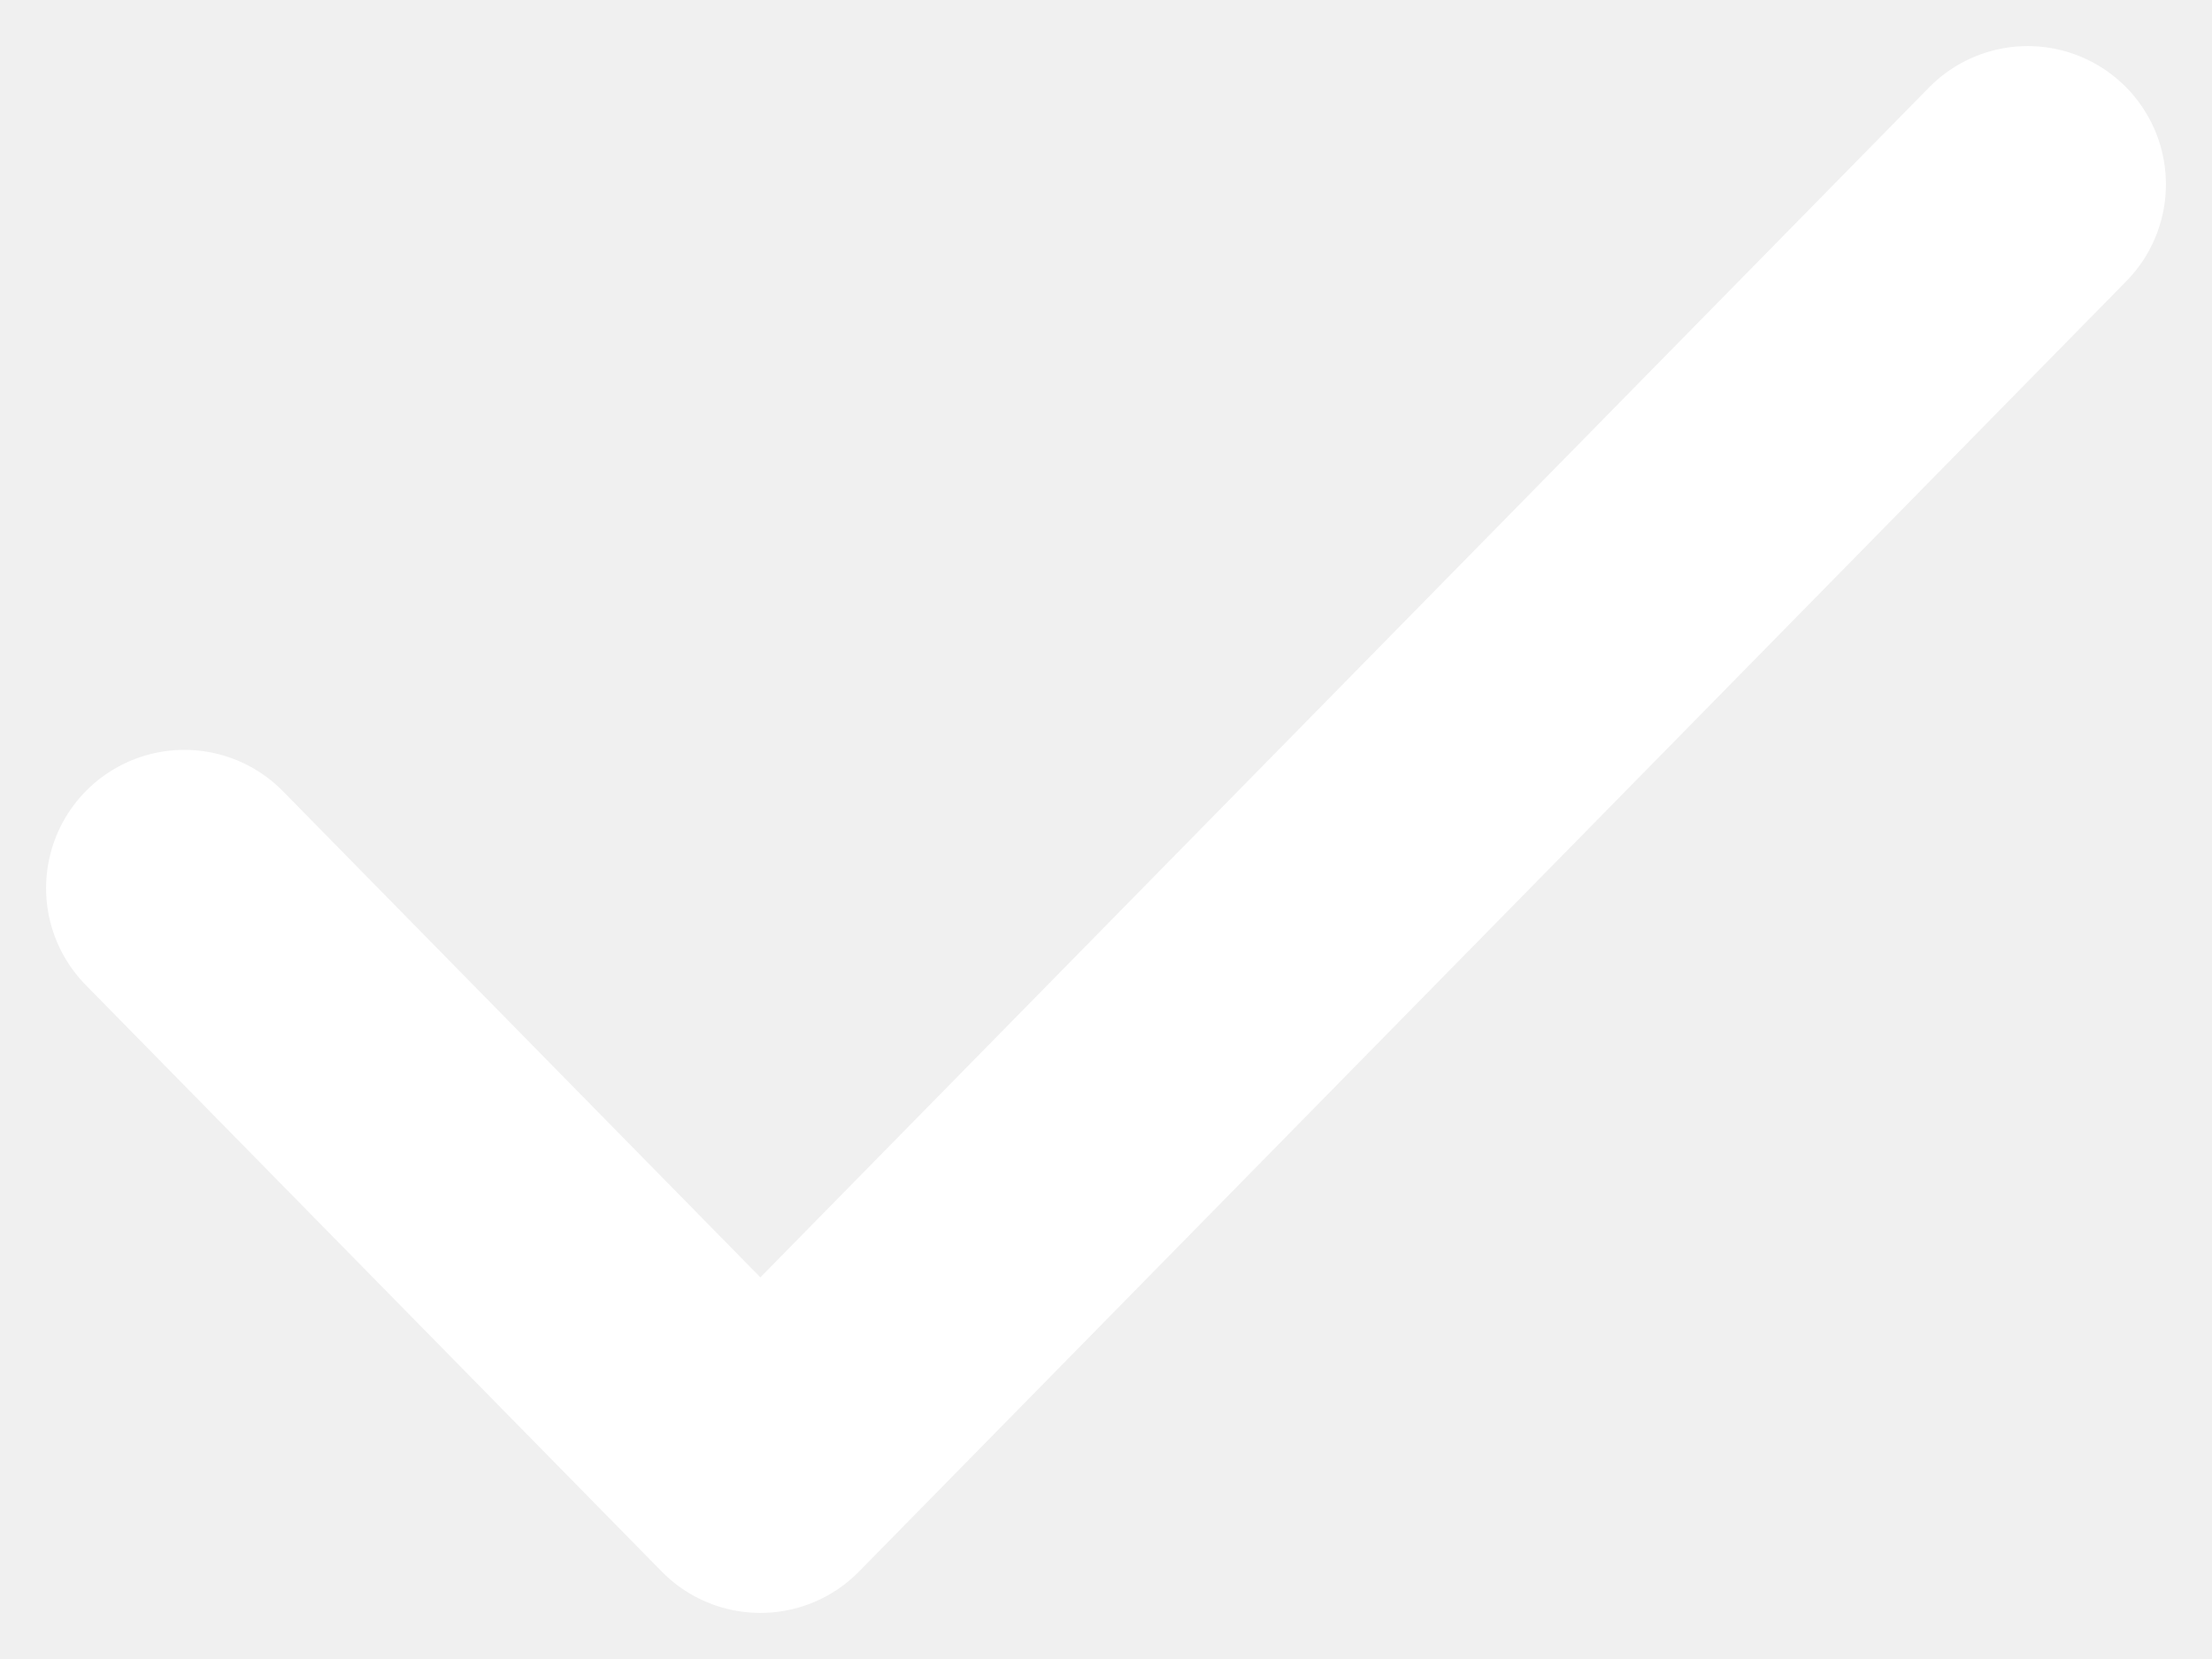
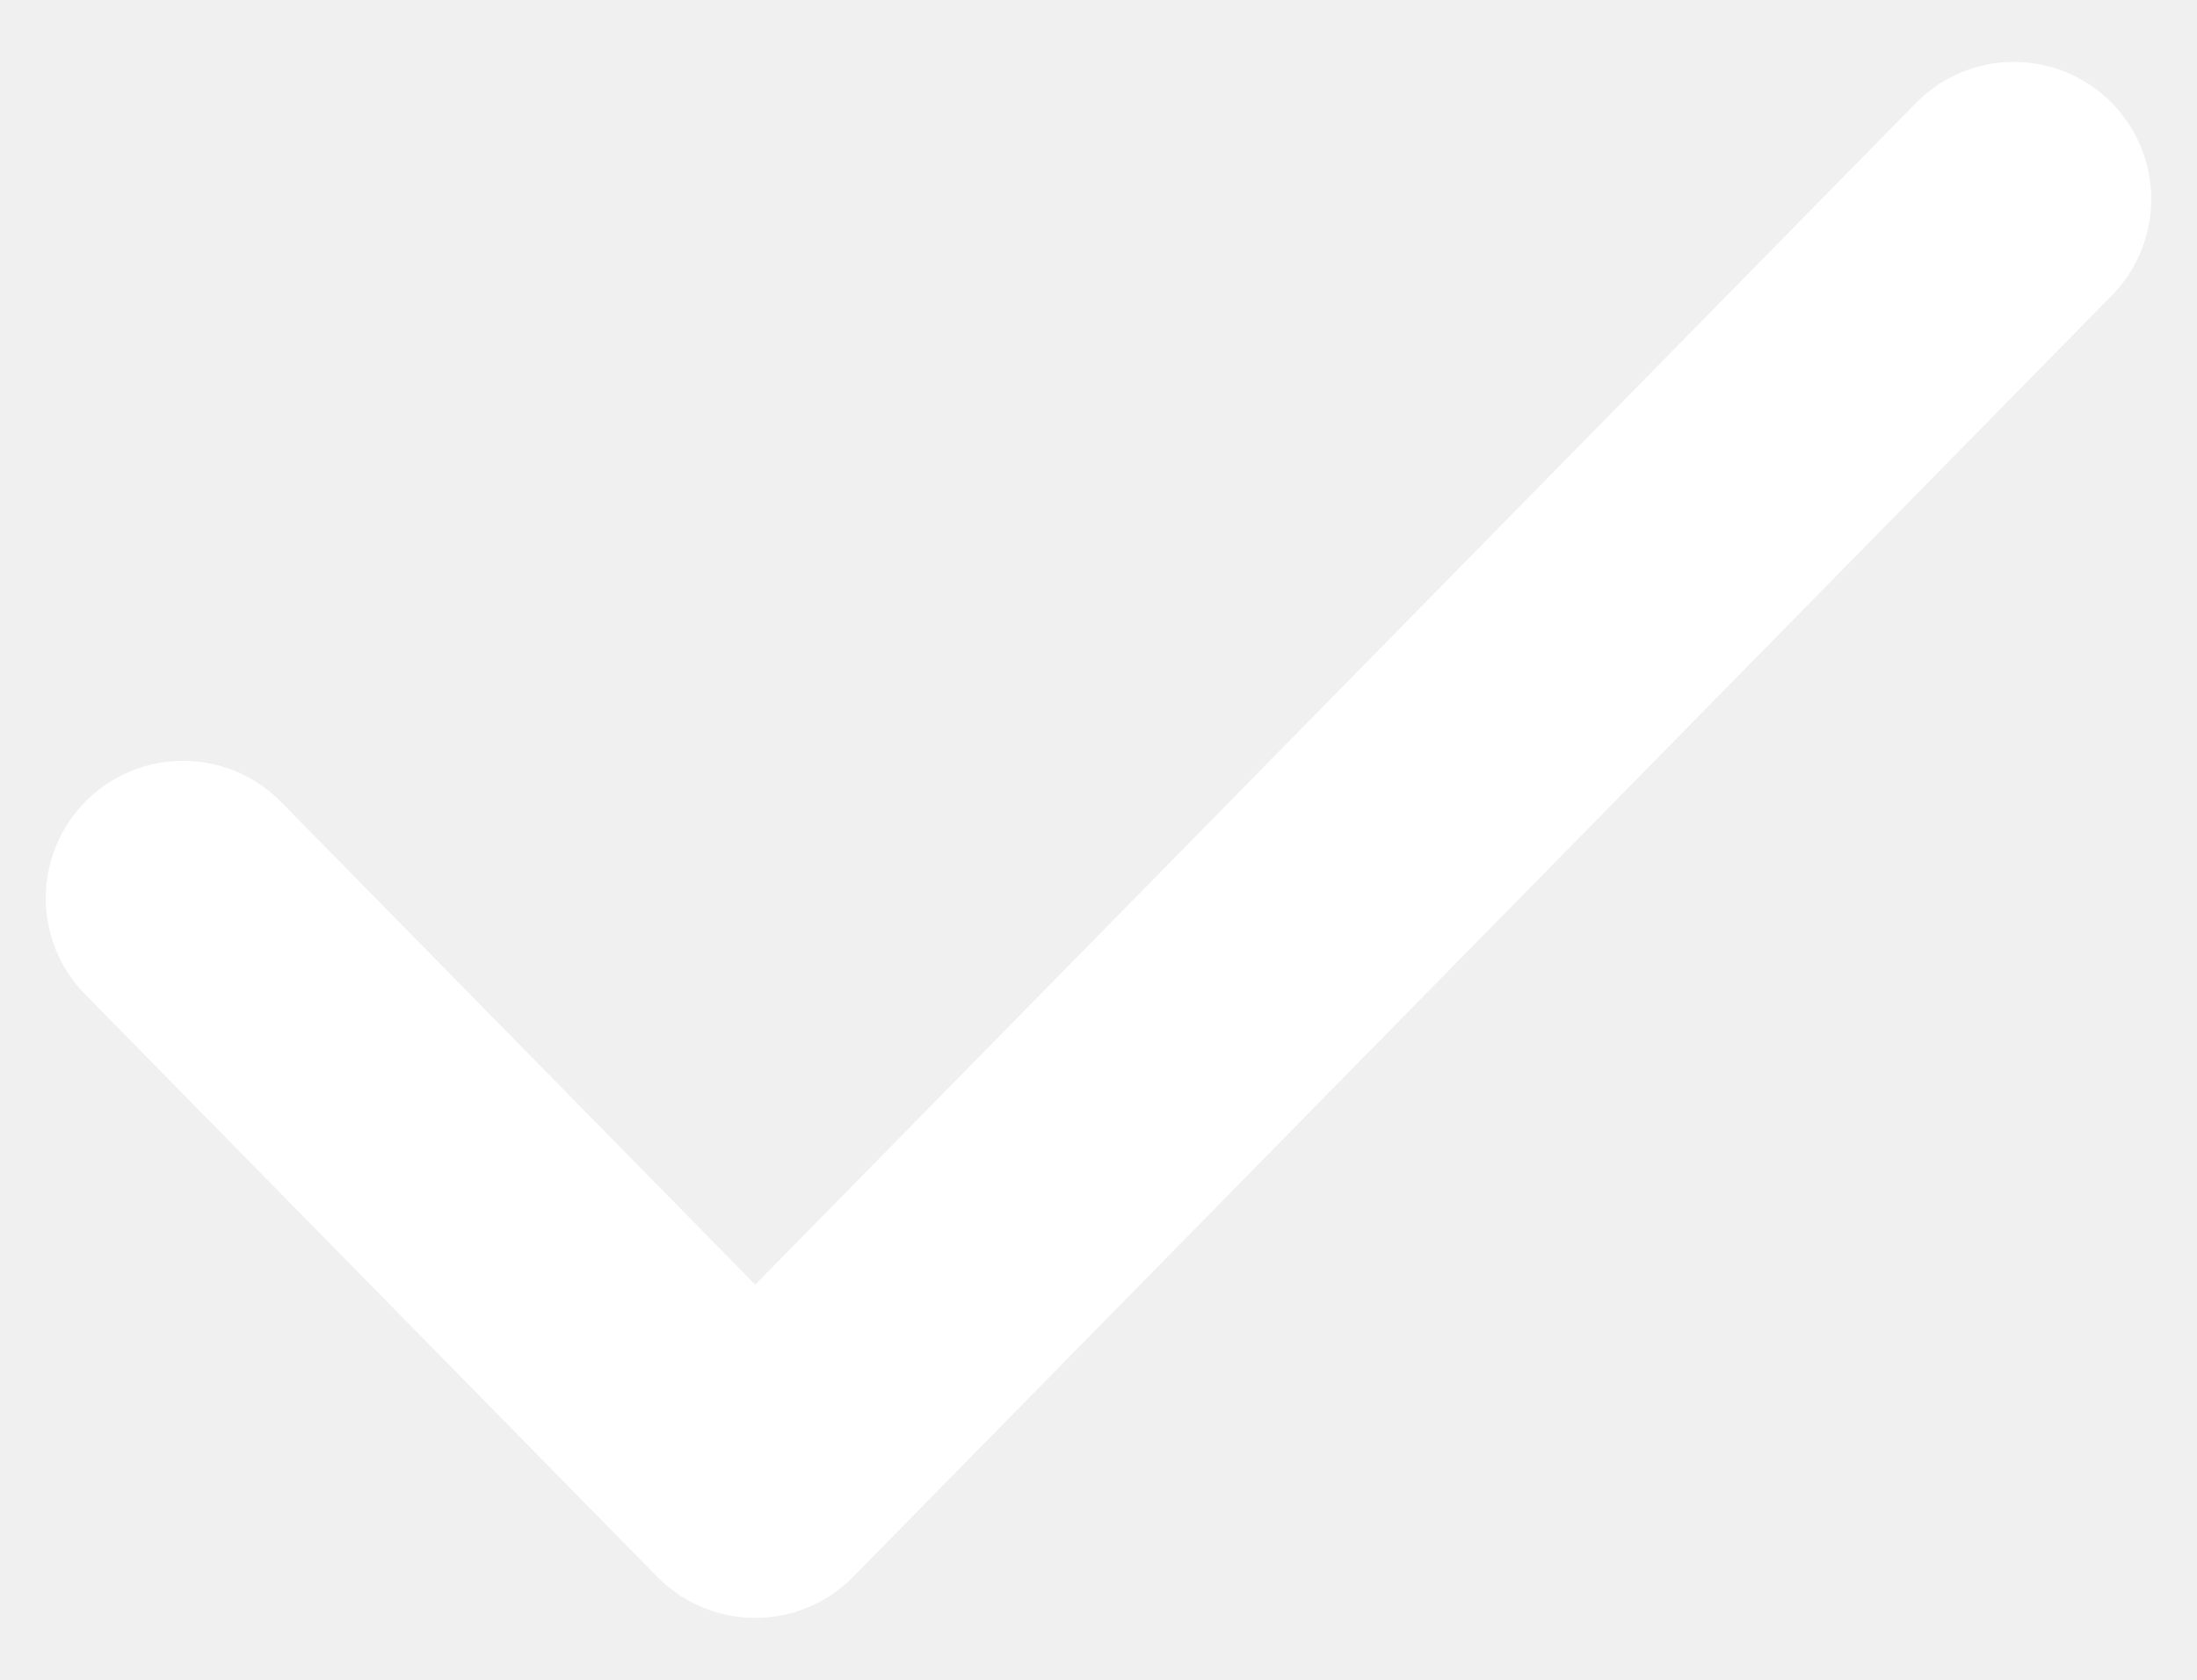
- <svg xmlns="http://www.w3.org/2000/svg" width="12" height="9" viewBox="0 0 12 9" fill="none">
+ <svg xmlns="http://www.w3.org/2000/svg" width="17" height="13" viewBox="0 0 12 9" fill="none">
  <path d="M11 1L4.125 8L1 4.818" stroke="white" stroke-width="1.5" stroke-linecap="round" stroke-linejoin="round" />
</svg>
